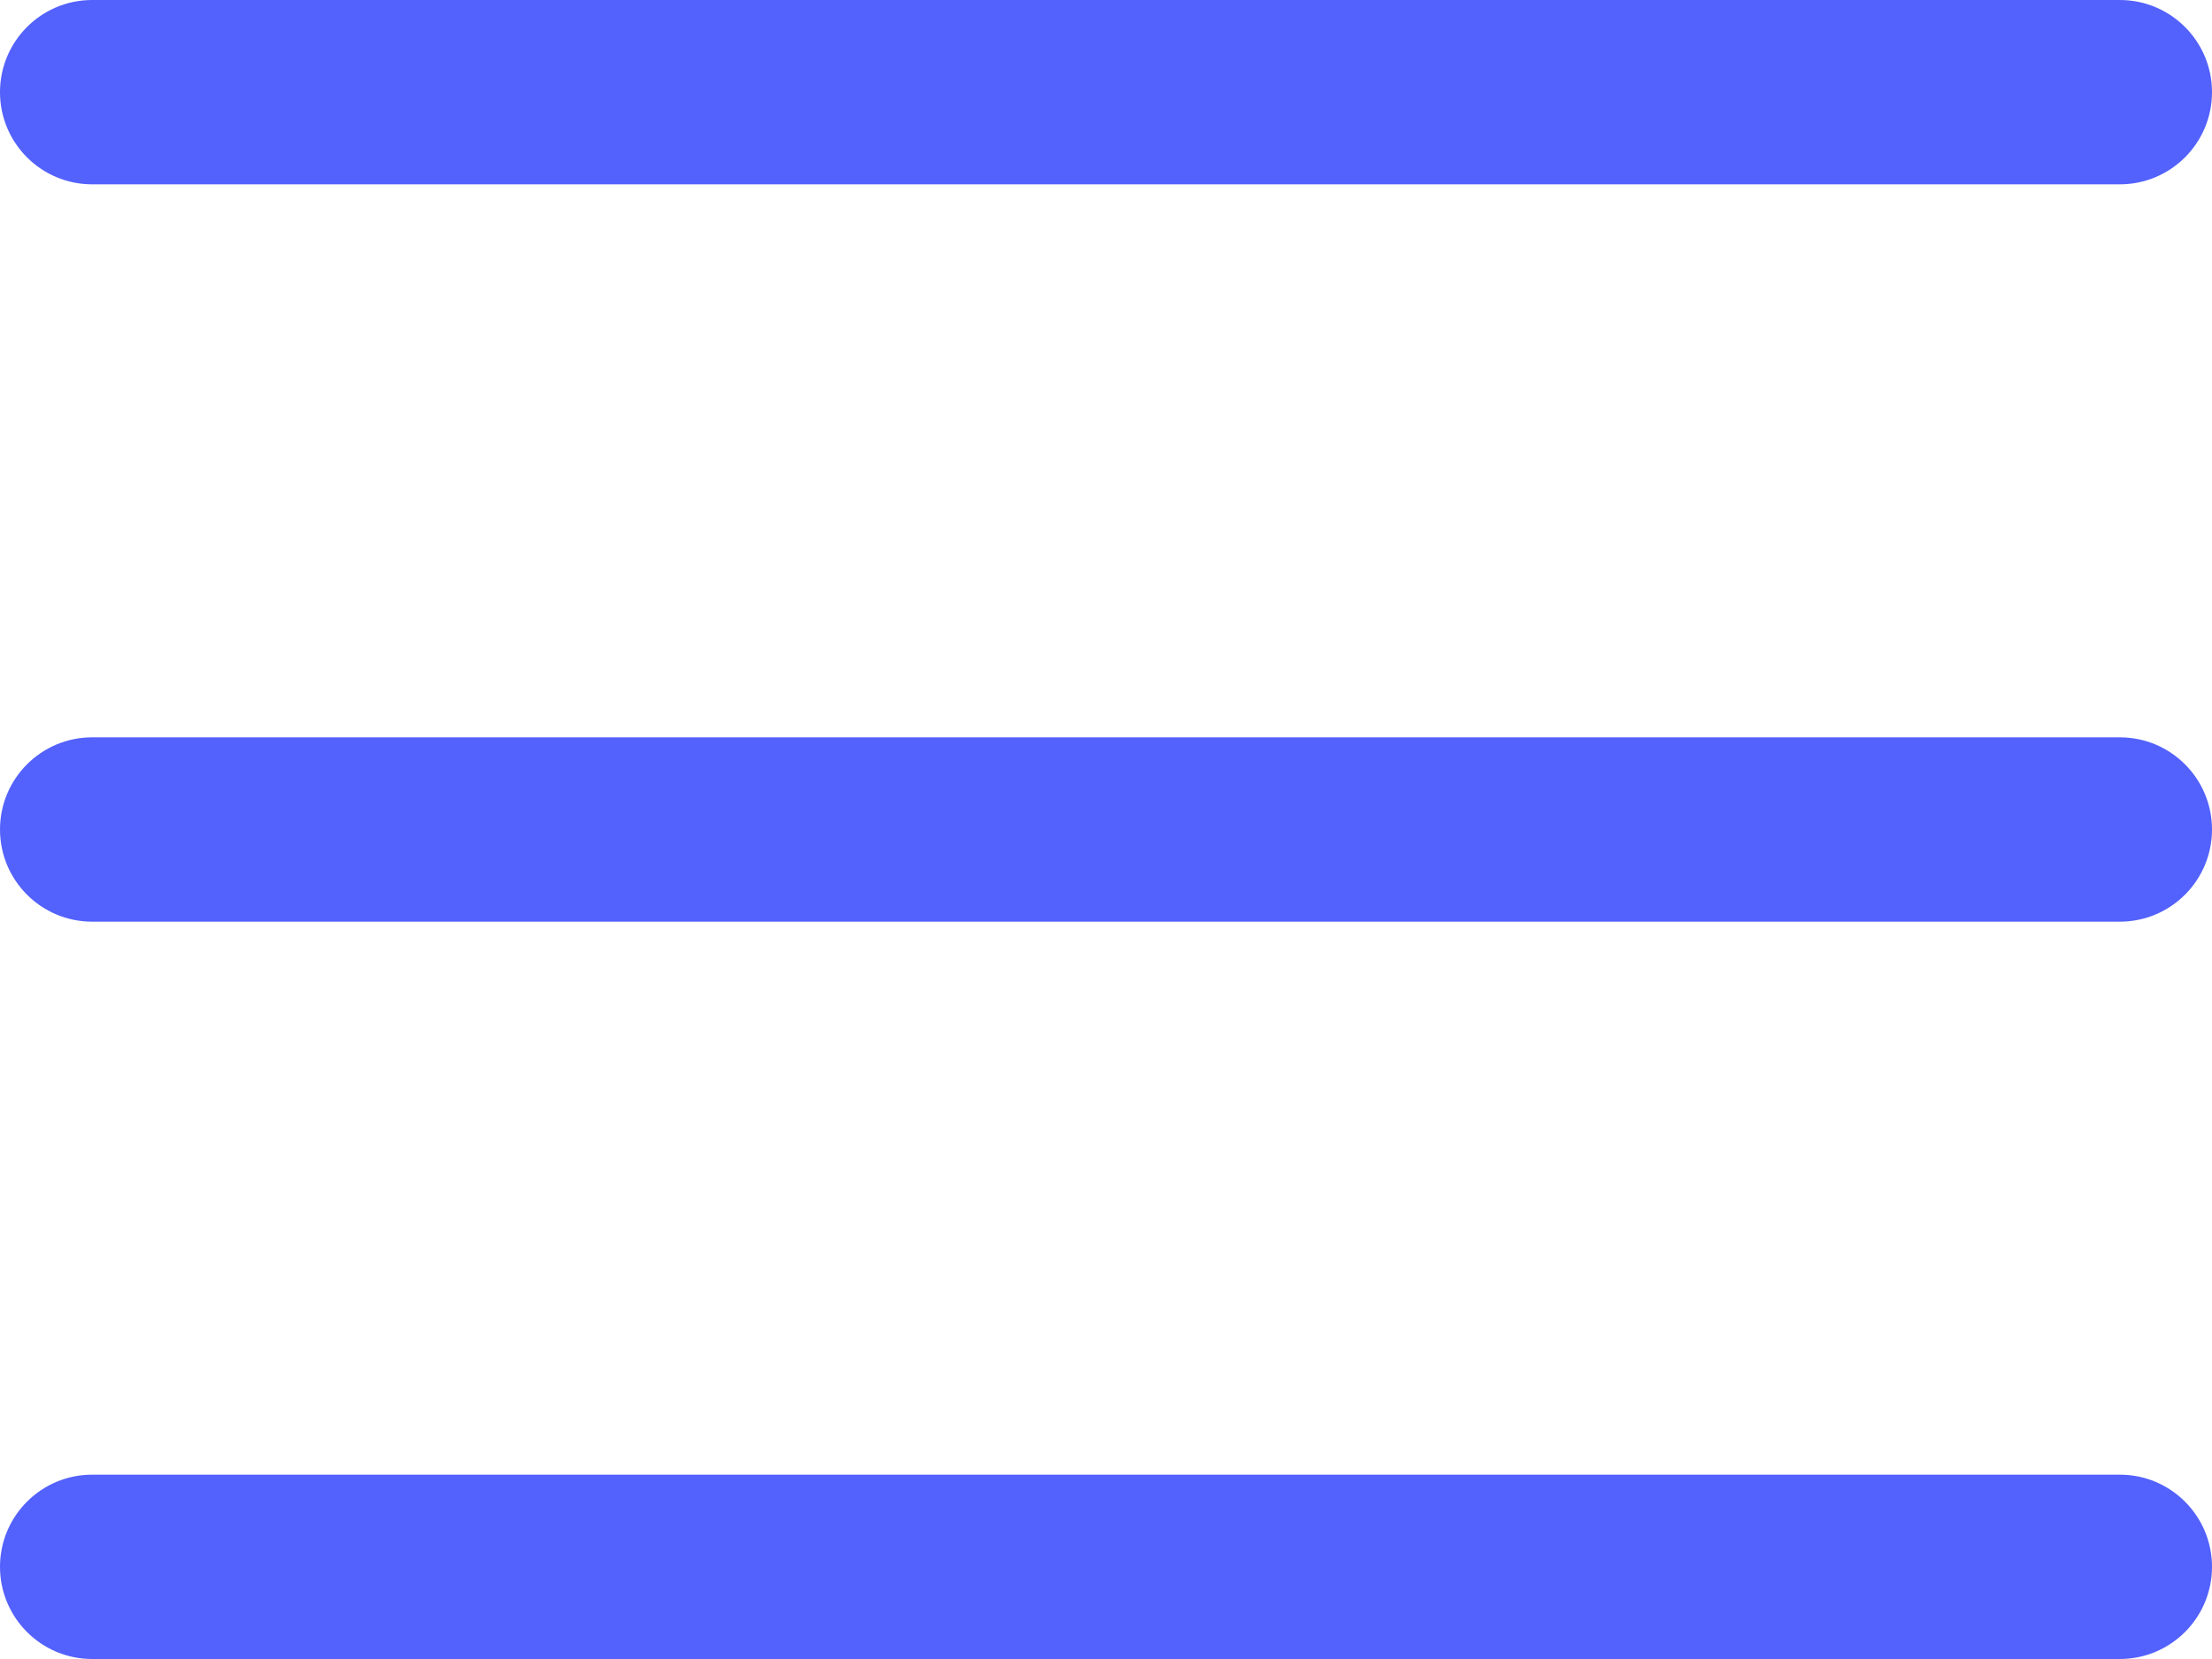
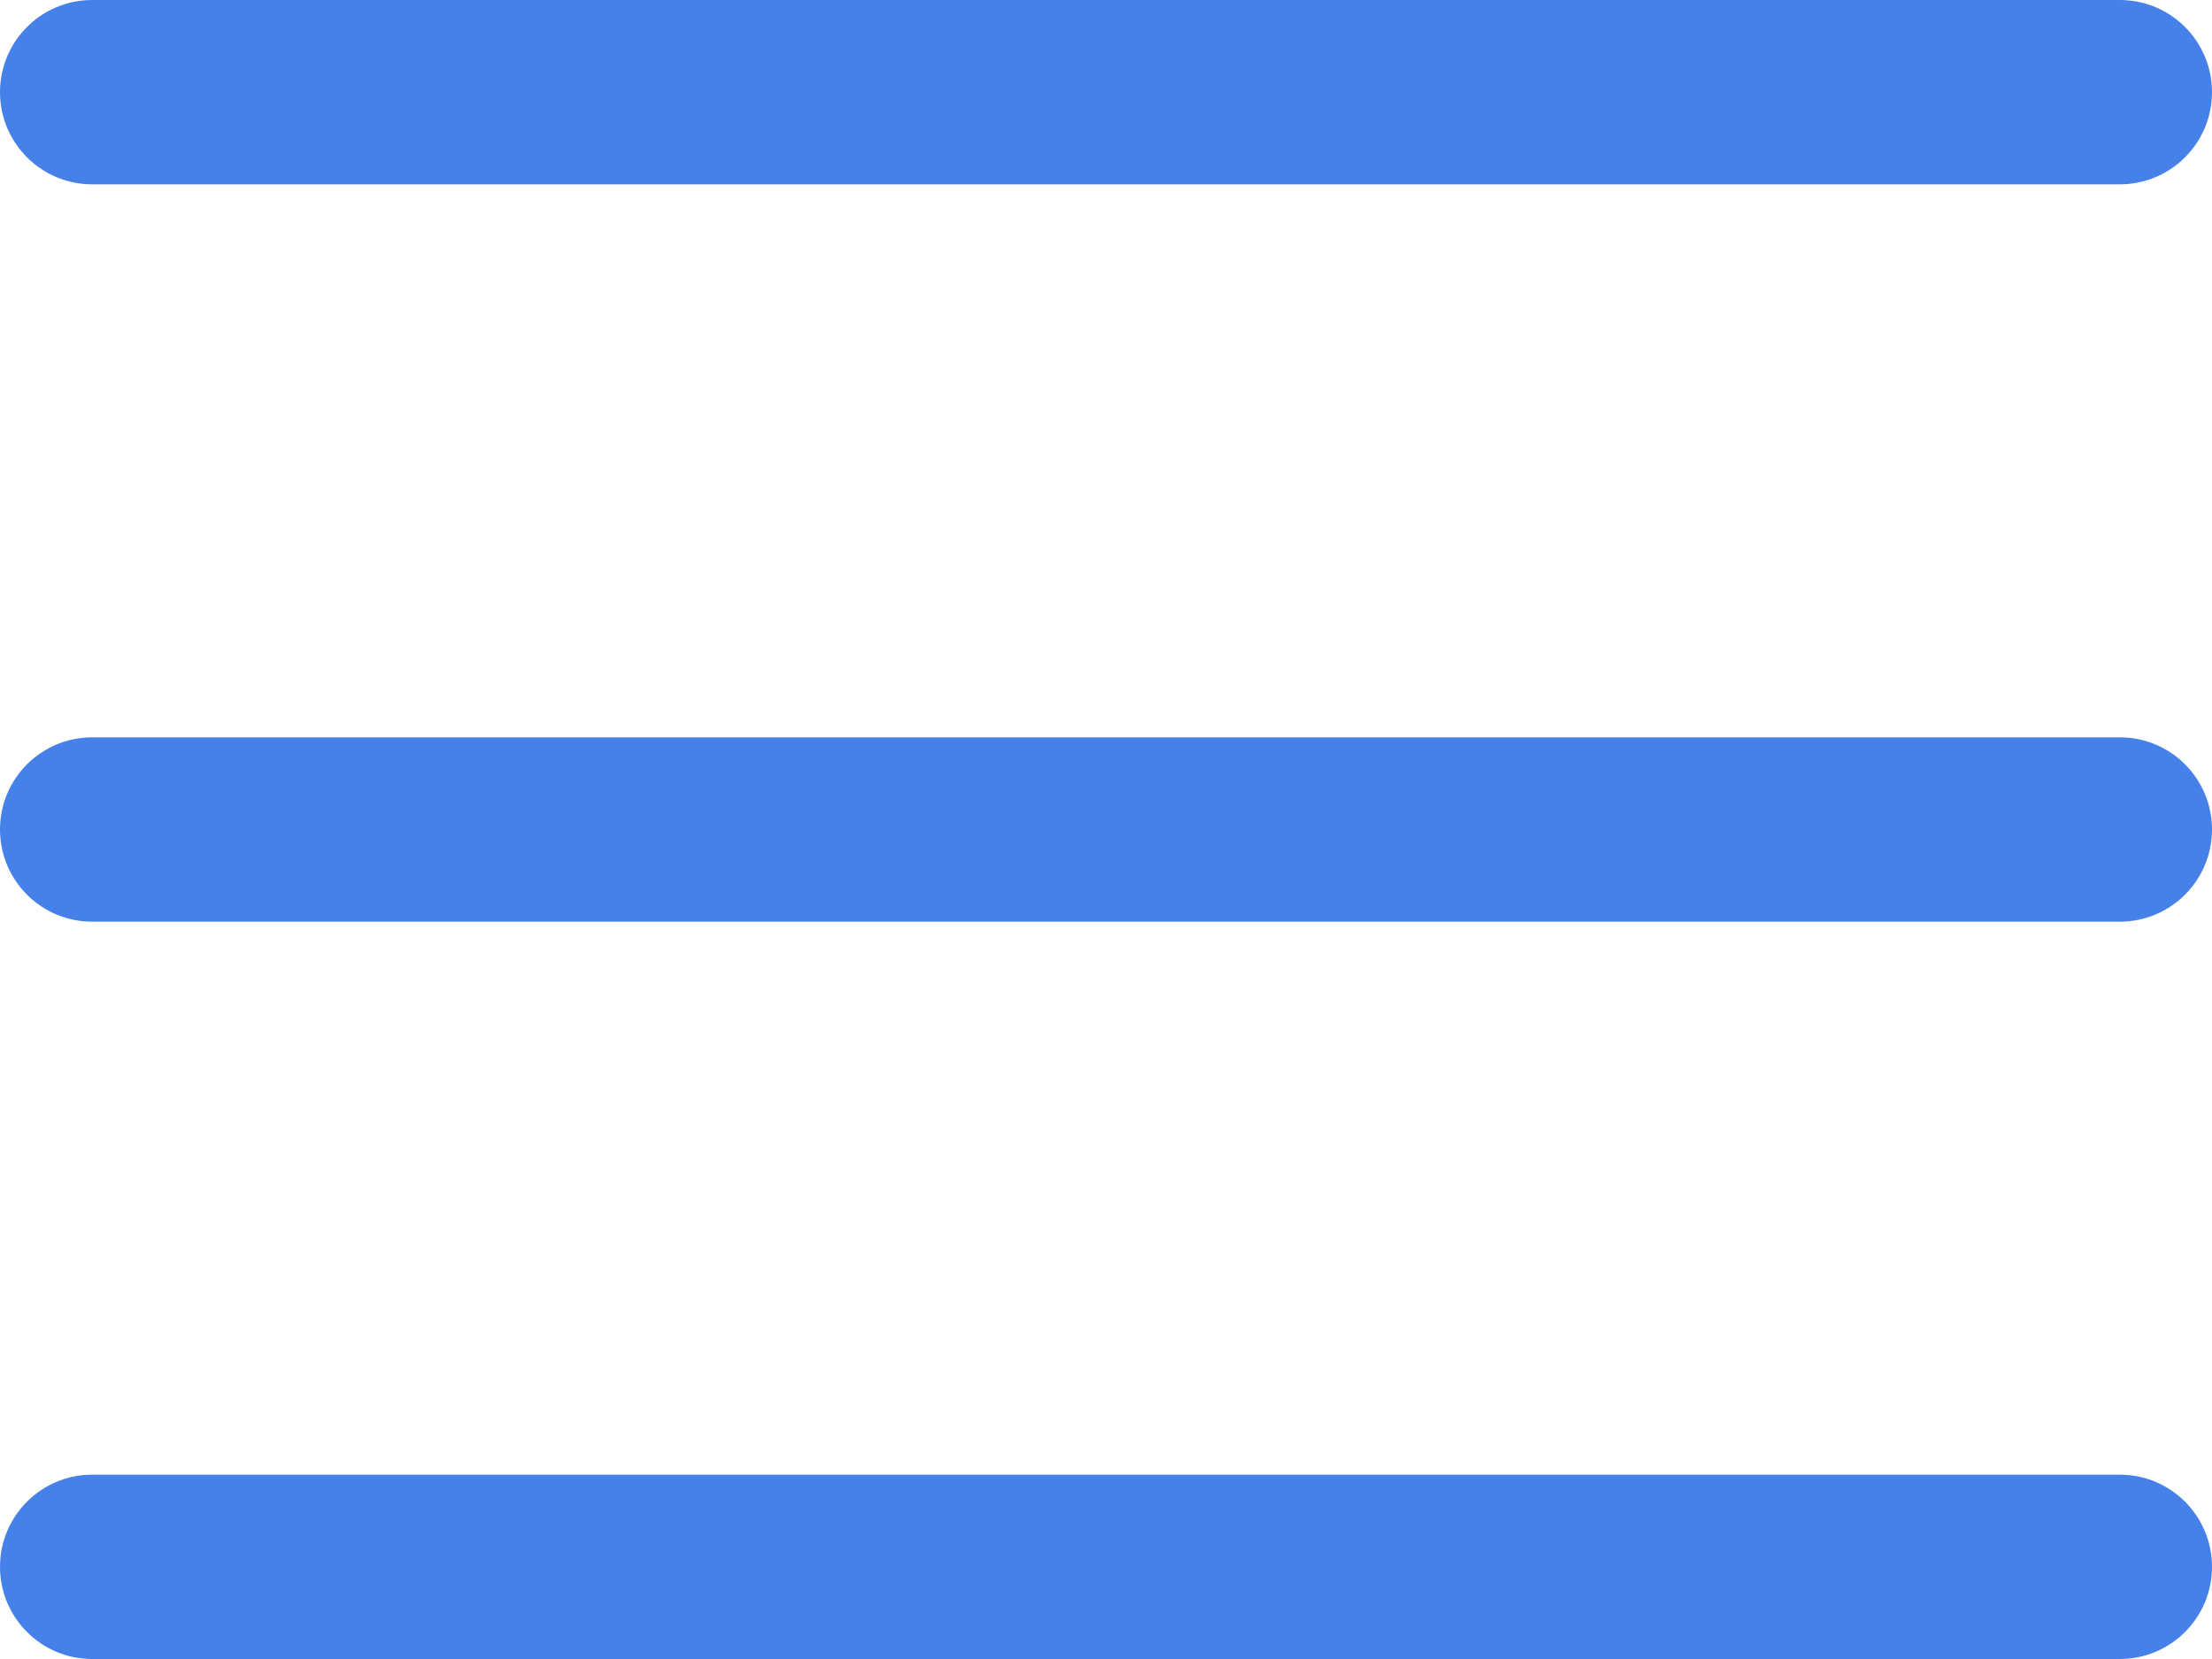
<svg xmlns="http://www.w3.org/2000/svg" width="24px" height="18px" viewBox="0 0 24 18" version="1.1">
  <g id="DevKit-" stroke="none" stroke-width="1" fill="none" fill-rule="evenodd">
-     <g id="01.04.Profile---Edit-Mode---Prrofile-Image-uploaded" transform="translate(-855, -15)" fill="#5361FD">
+     <g id="01.04.Profile---Edit-Mode---Prrofile-Image-uploaded" transform="translate(-855, -15)" fill="#4681EA">
      <g id="Group-13" transform="translate(855, 15)">
        <rect id="Rectangle" x="0" y="0" width="24" height="2" rx="1" />
        <rect id="Rectangle" x="0" y="8" width="24" height="2" rx="1" />
        <rect id="Rectangle" x="0" y="16" width="24" height="2" rx="1" />
      </g>
    </g>
  </g>
</svg>
